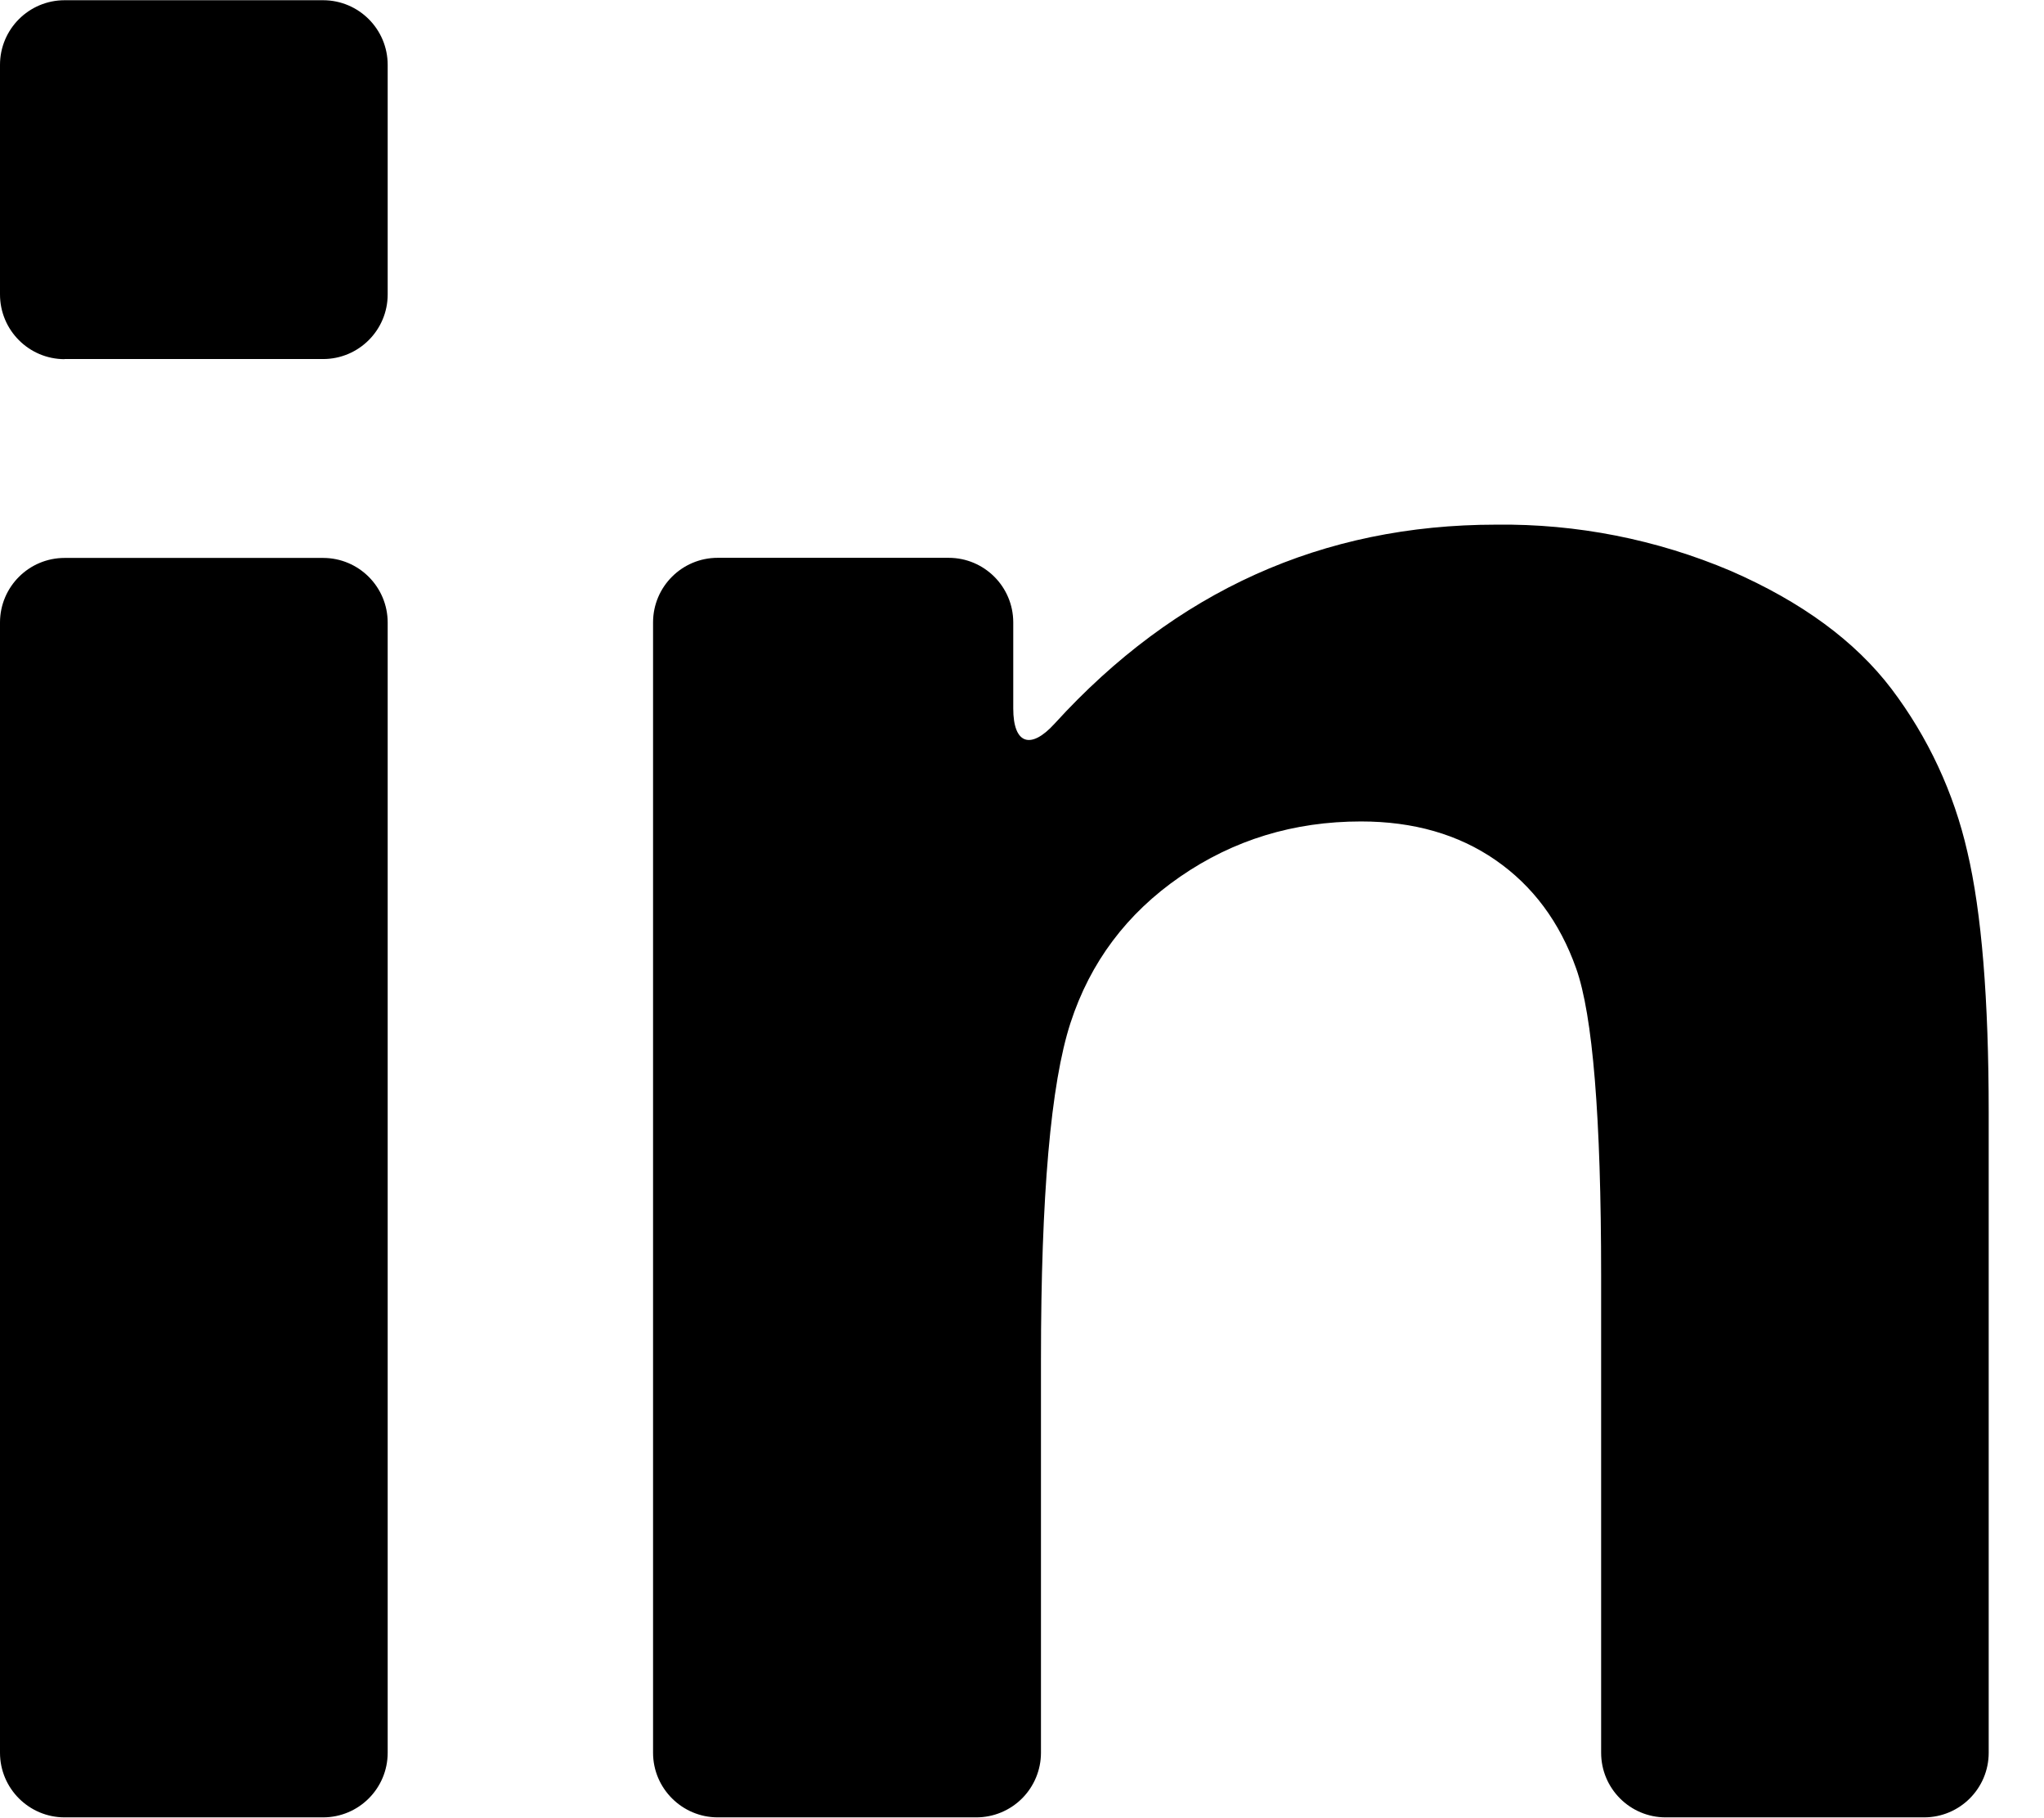
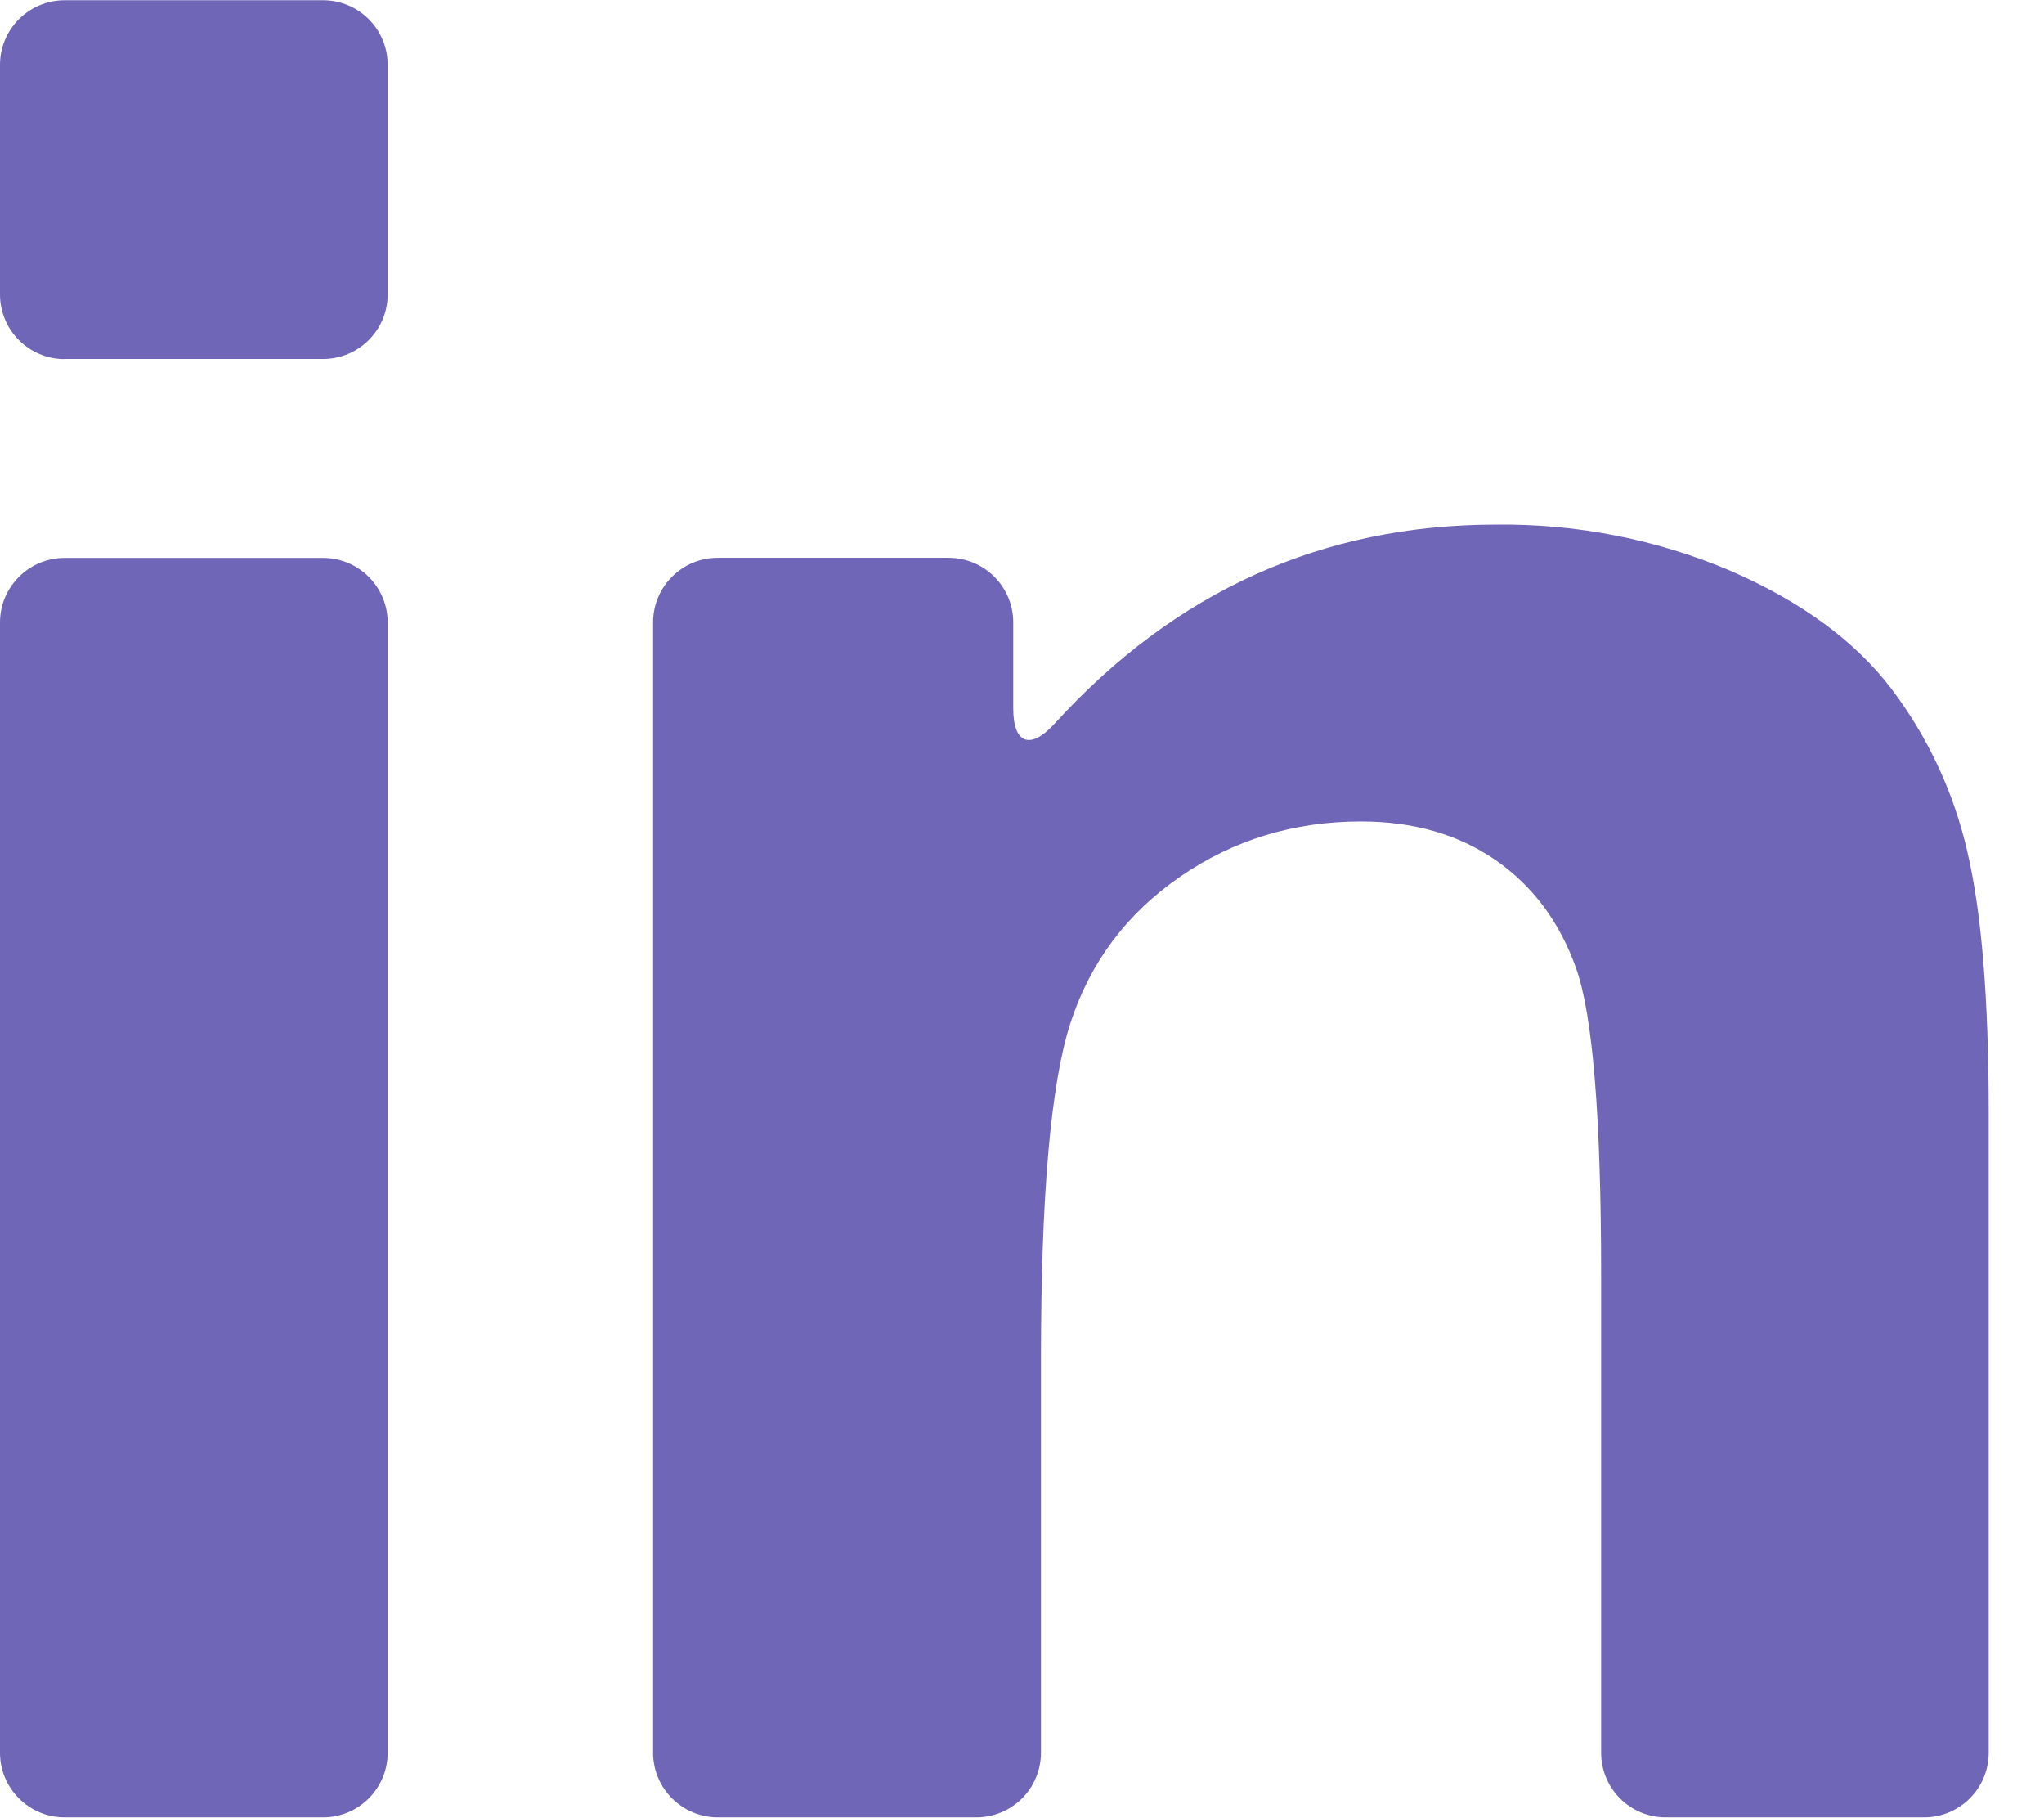
- <svg xmlns="http://www.w3.org/2000/svg" viewBox="0 0 18 16">
-   <g fill-rule="evenodd">
+ <svg xmlns="http://www.w3.org/2000/svg" width="18" height="16" viewBox="0 0 18 16">
+   <g fill="#6F66B8" fill-rule="evenodd">
    <path d="M.569 16h2.277a.569.569 0 0 0 .568-.569V5.48a.569.569 0 0 0-.568-.568H.569A.569.569 0 0 0 0 5.479v9.952c0 .314.255.569.569.569M.569 3.161h2.277a.569.569 0 0 0 .568-.569V.571a.569.569 0 0 0-.568-.569H.569A.569.569 0 0 0 0 .571v2.021c0 .315.255.57.569.57M16.657 6.065c-.32-.421-.792-.767-1.416-1.039a5.125 5.125 0 0 0-2.065-.407c-1.53 0-2.825.584-3.888 1.751-.211.233-.365.182-.365-.132v-.759a.569.569 0 0 0-.569-.568H6.321a.569.569 0 0 0-.57.568v9.952c0 .314.256.569.57.569h2.276a.569.569 0 0 0 .57-.569v-3.46c0-1.443.086-2.43.26-2.965.174-.535.496-.964.966-1.288.47-.324 1-.486 1.592-.486.462 0 .857.113 1.185.34.328.227.565.545.71.954.146.409.22 1.31.22 2.703v4.202c0 .314.254.569.568.569h2.277a.569.569 0 0 0 .568-.569V9.795c0-.996-.062-1.761-.188-2.296a3.761 3.761 0 0 0-.668-1.434" />
  </g>
</svg>
